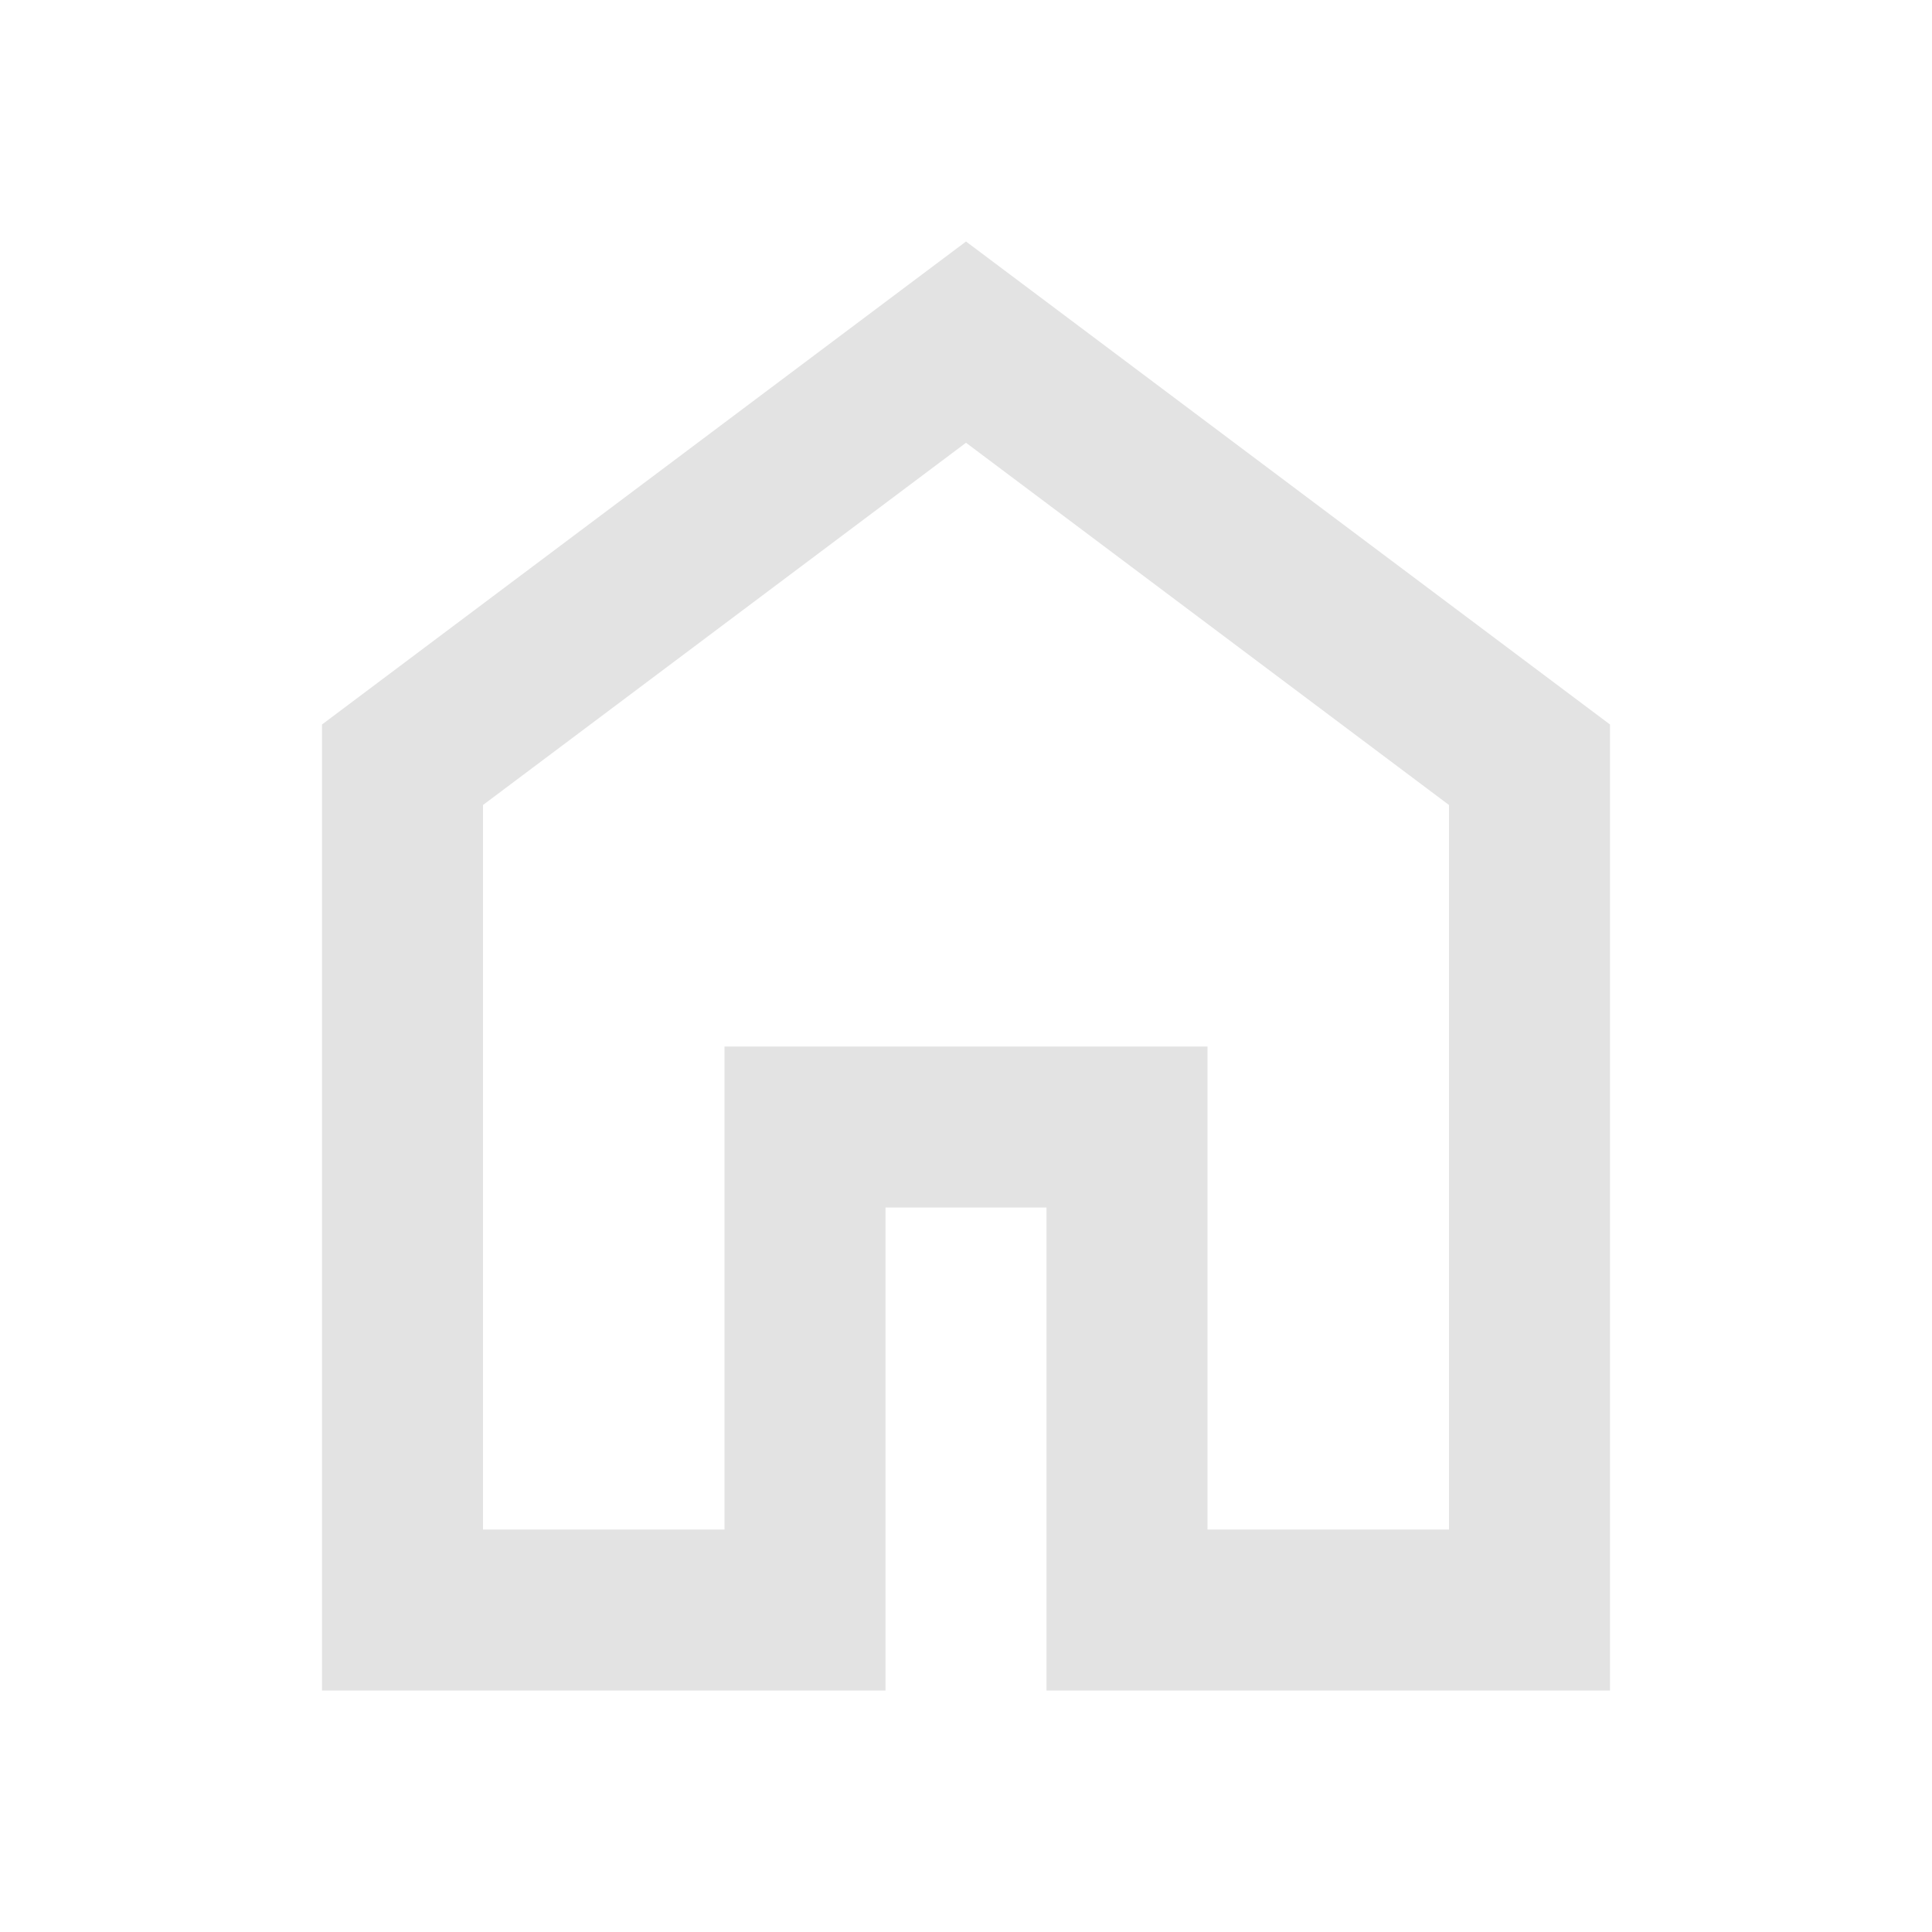
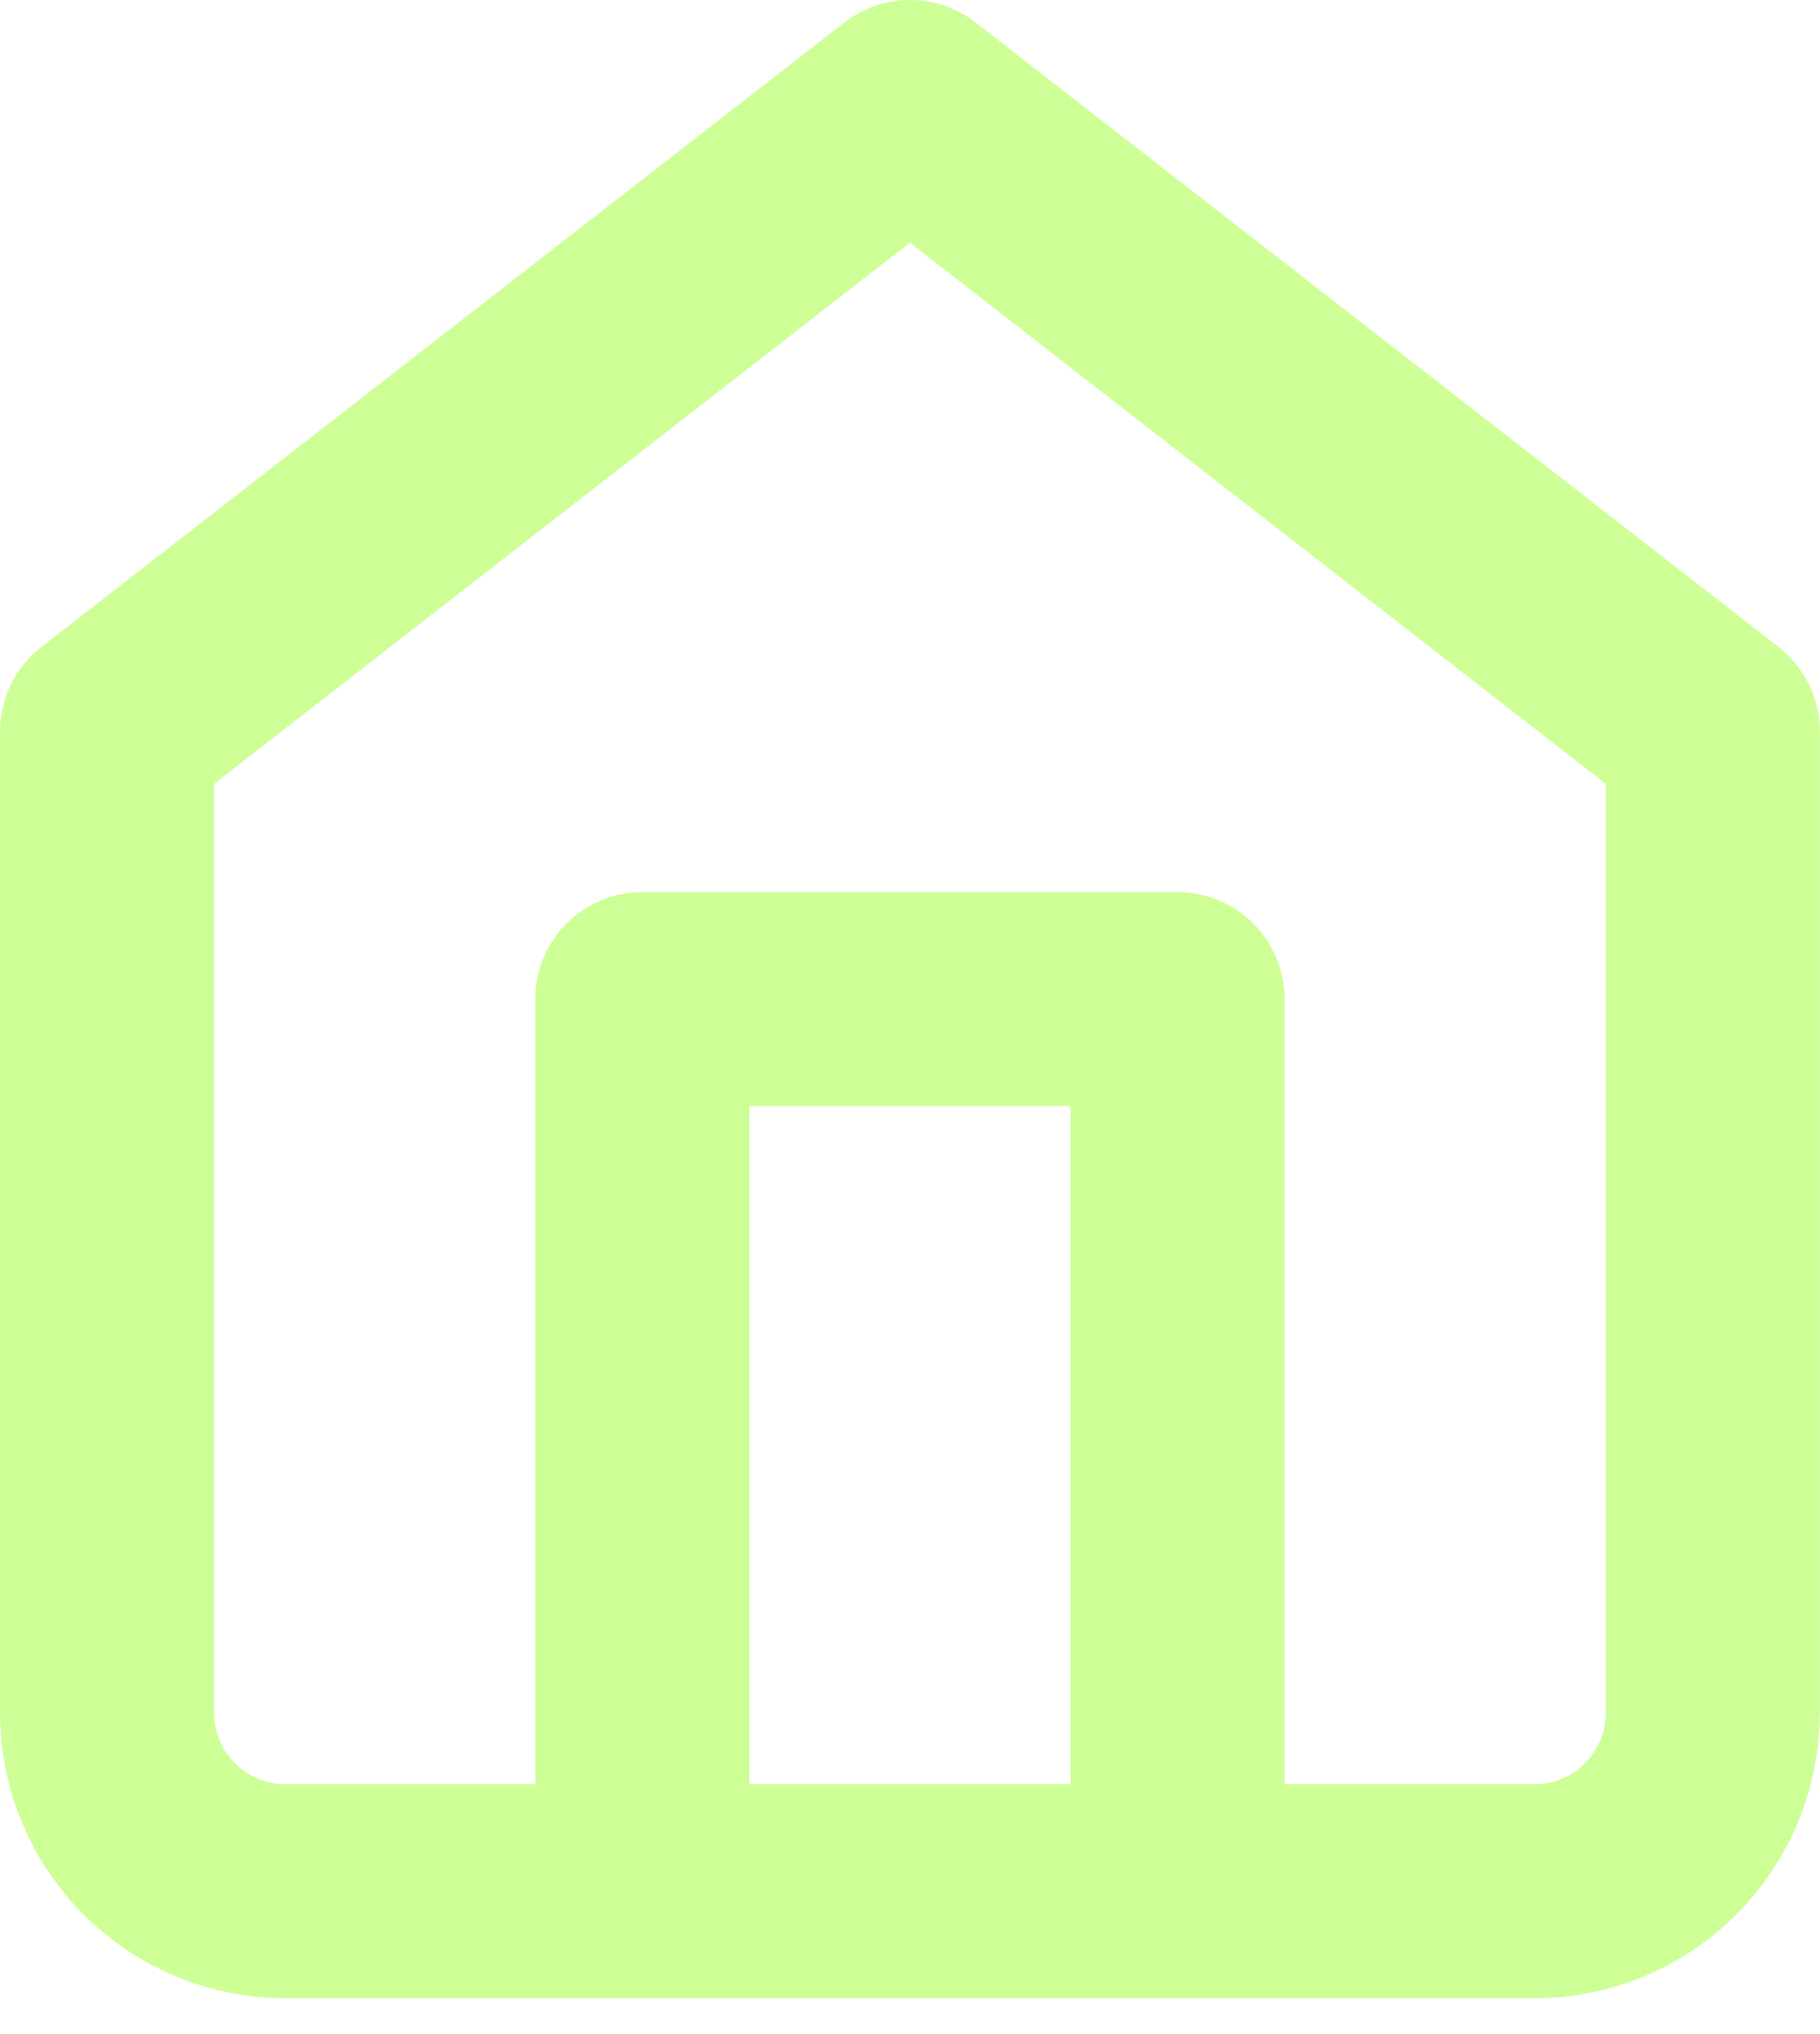
- <svg xmlns="http://www.w3.org/2000/svg" height="24px" viewBox="0 -960 960 960" width="24px" fill="#e3e3e3">
-   <path d="M240-200h120v-240h240v240h120v-360L480-740 240-560v360Zm-80 80v-480l320-240 320 240v480H520v-240h-80v240H160Zm320-350Z" />
+ <svg xmlns="http://www.w3.org/2000/svg" width="17" height="19" viewBox="0 0 17 19" fill="none">
+   <path d="M6 17.667V9.333H11V17.667M1 6.833L8.5 1L16 6.833V16C16 16.442 15.824 16.866 15.512 17.178C15.199 17.491 14.775 17.667 14.333 17.667H2.667C2.225 17.667 1.801 17.491 1.488 17.178C1.176 16.866 1 16.442 1 16V6.833Z" stroke="#CEFF97" stroke-width="2" stroke-linecap="round" stroke-linejoin="round" />
</svg>
